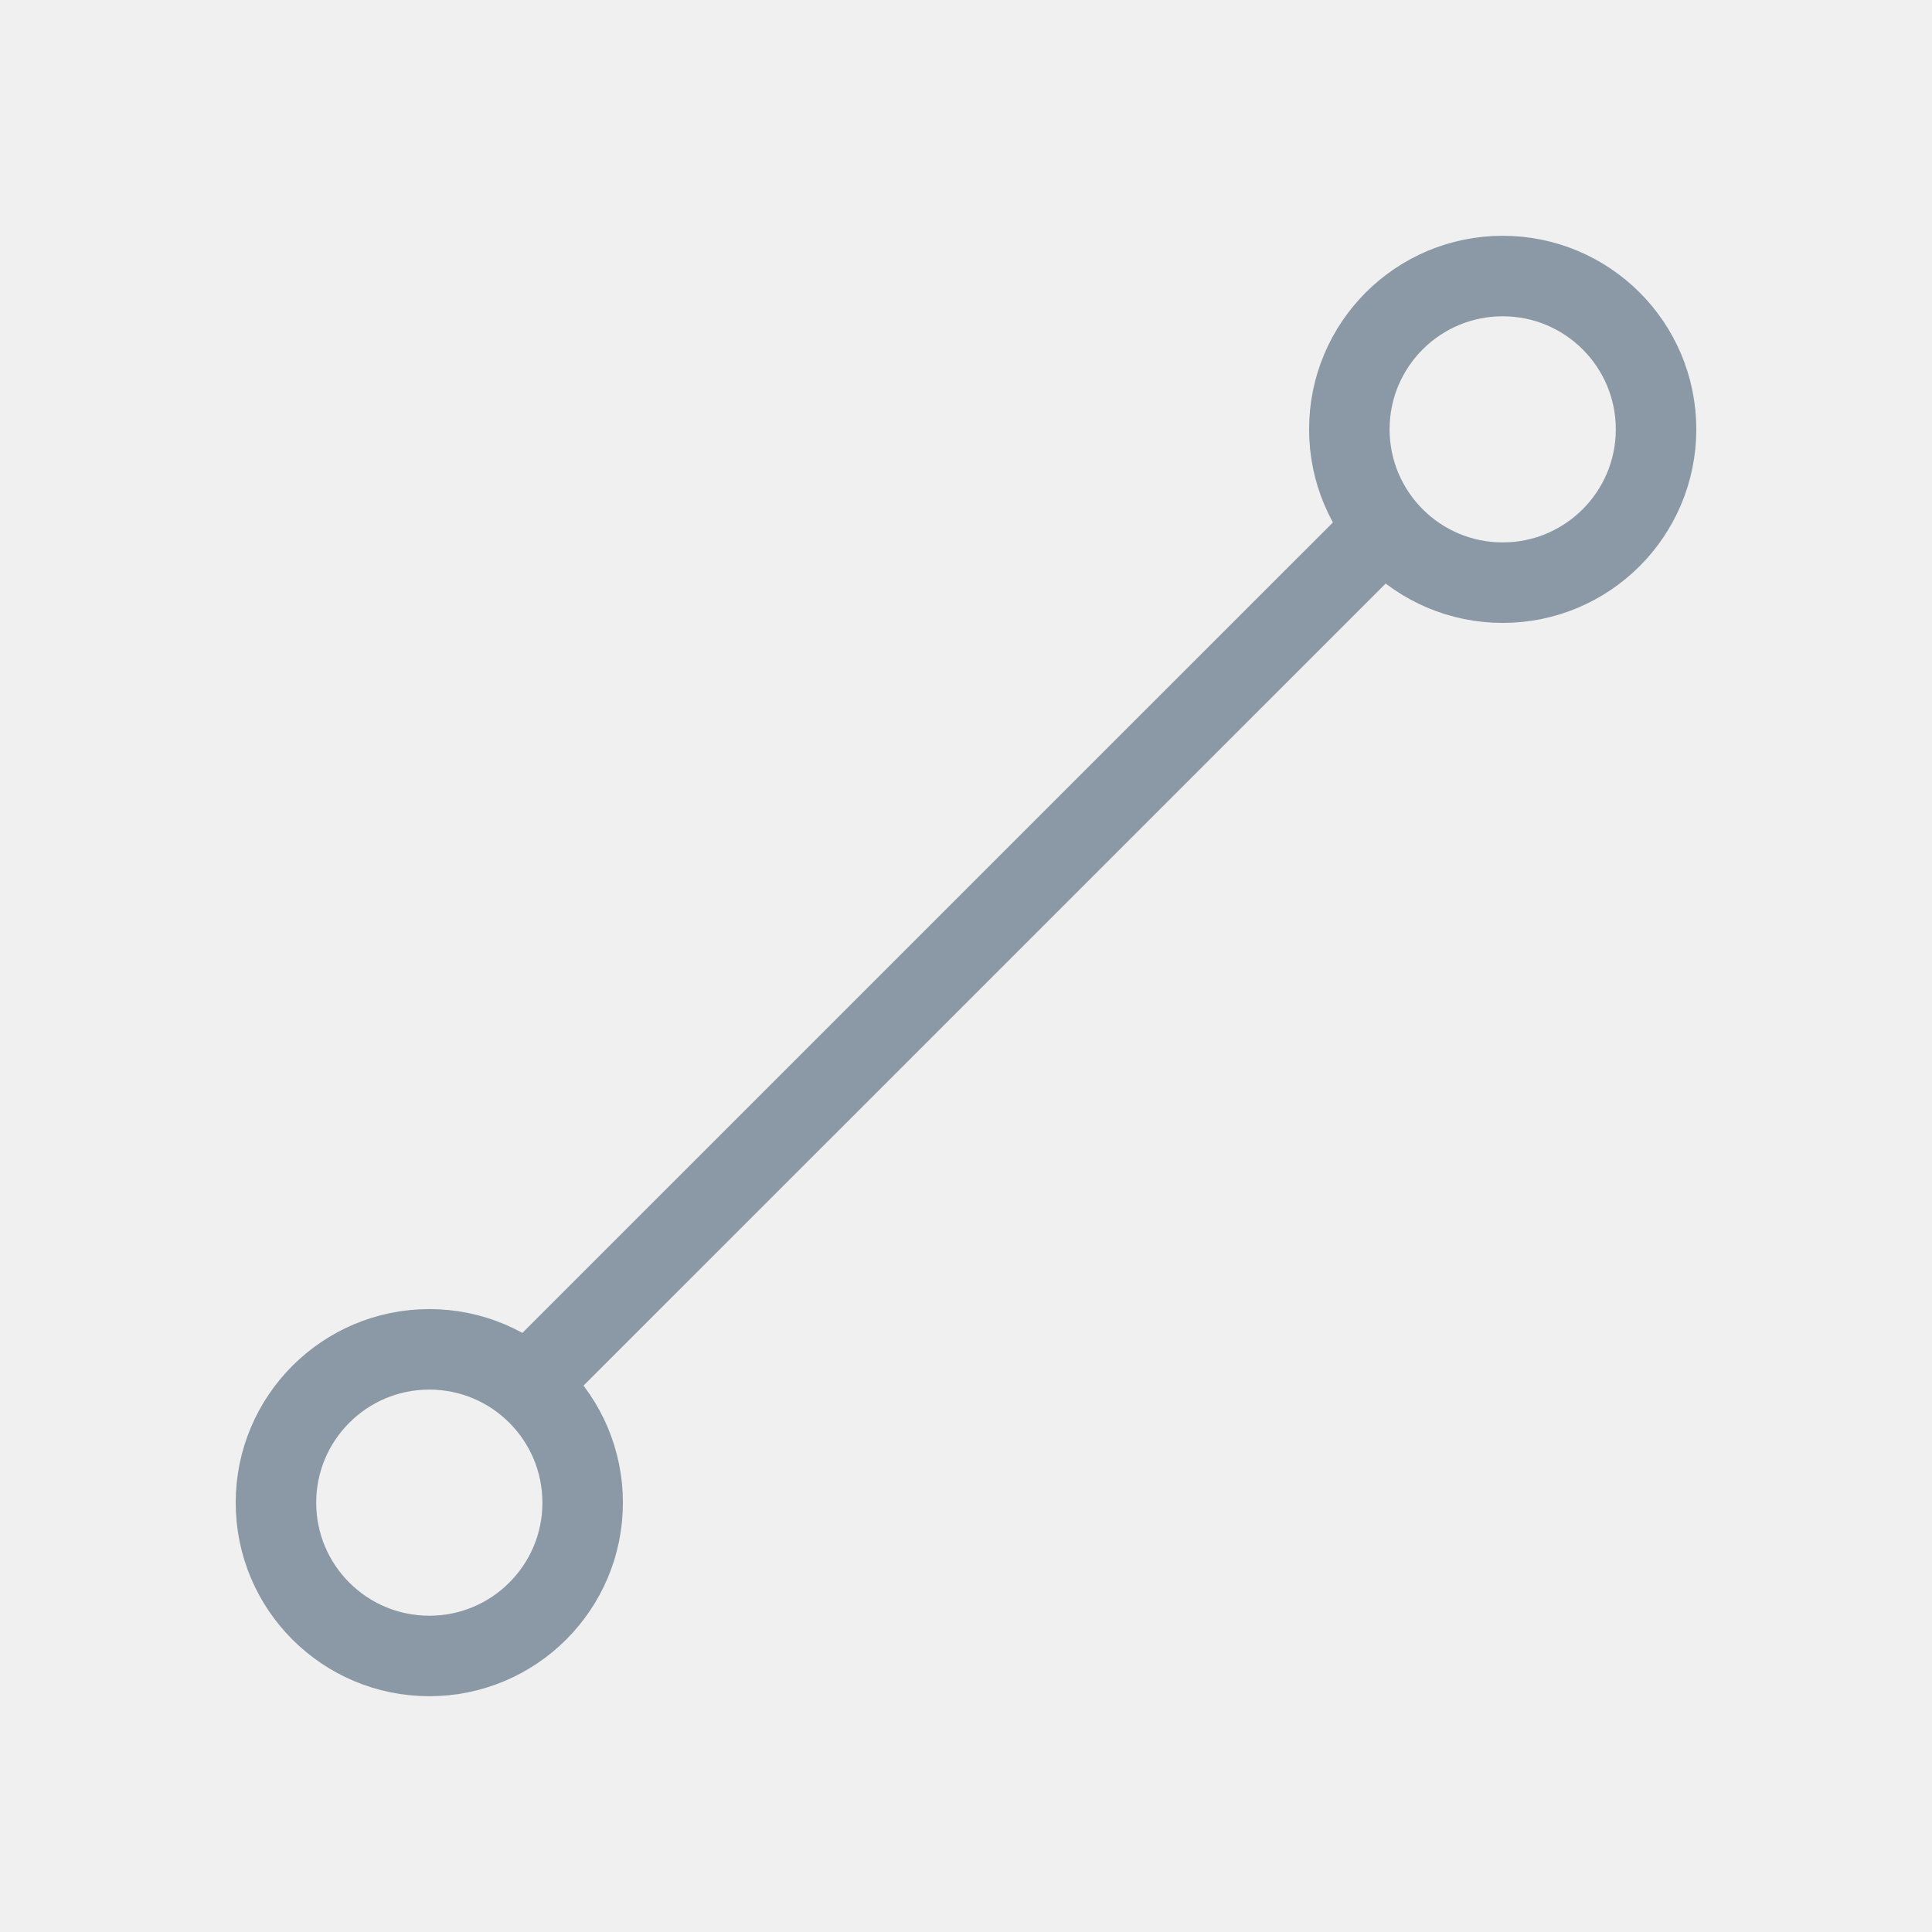
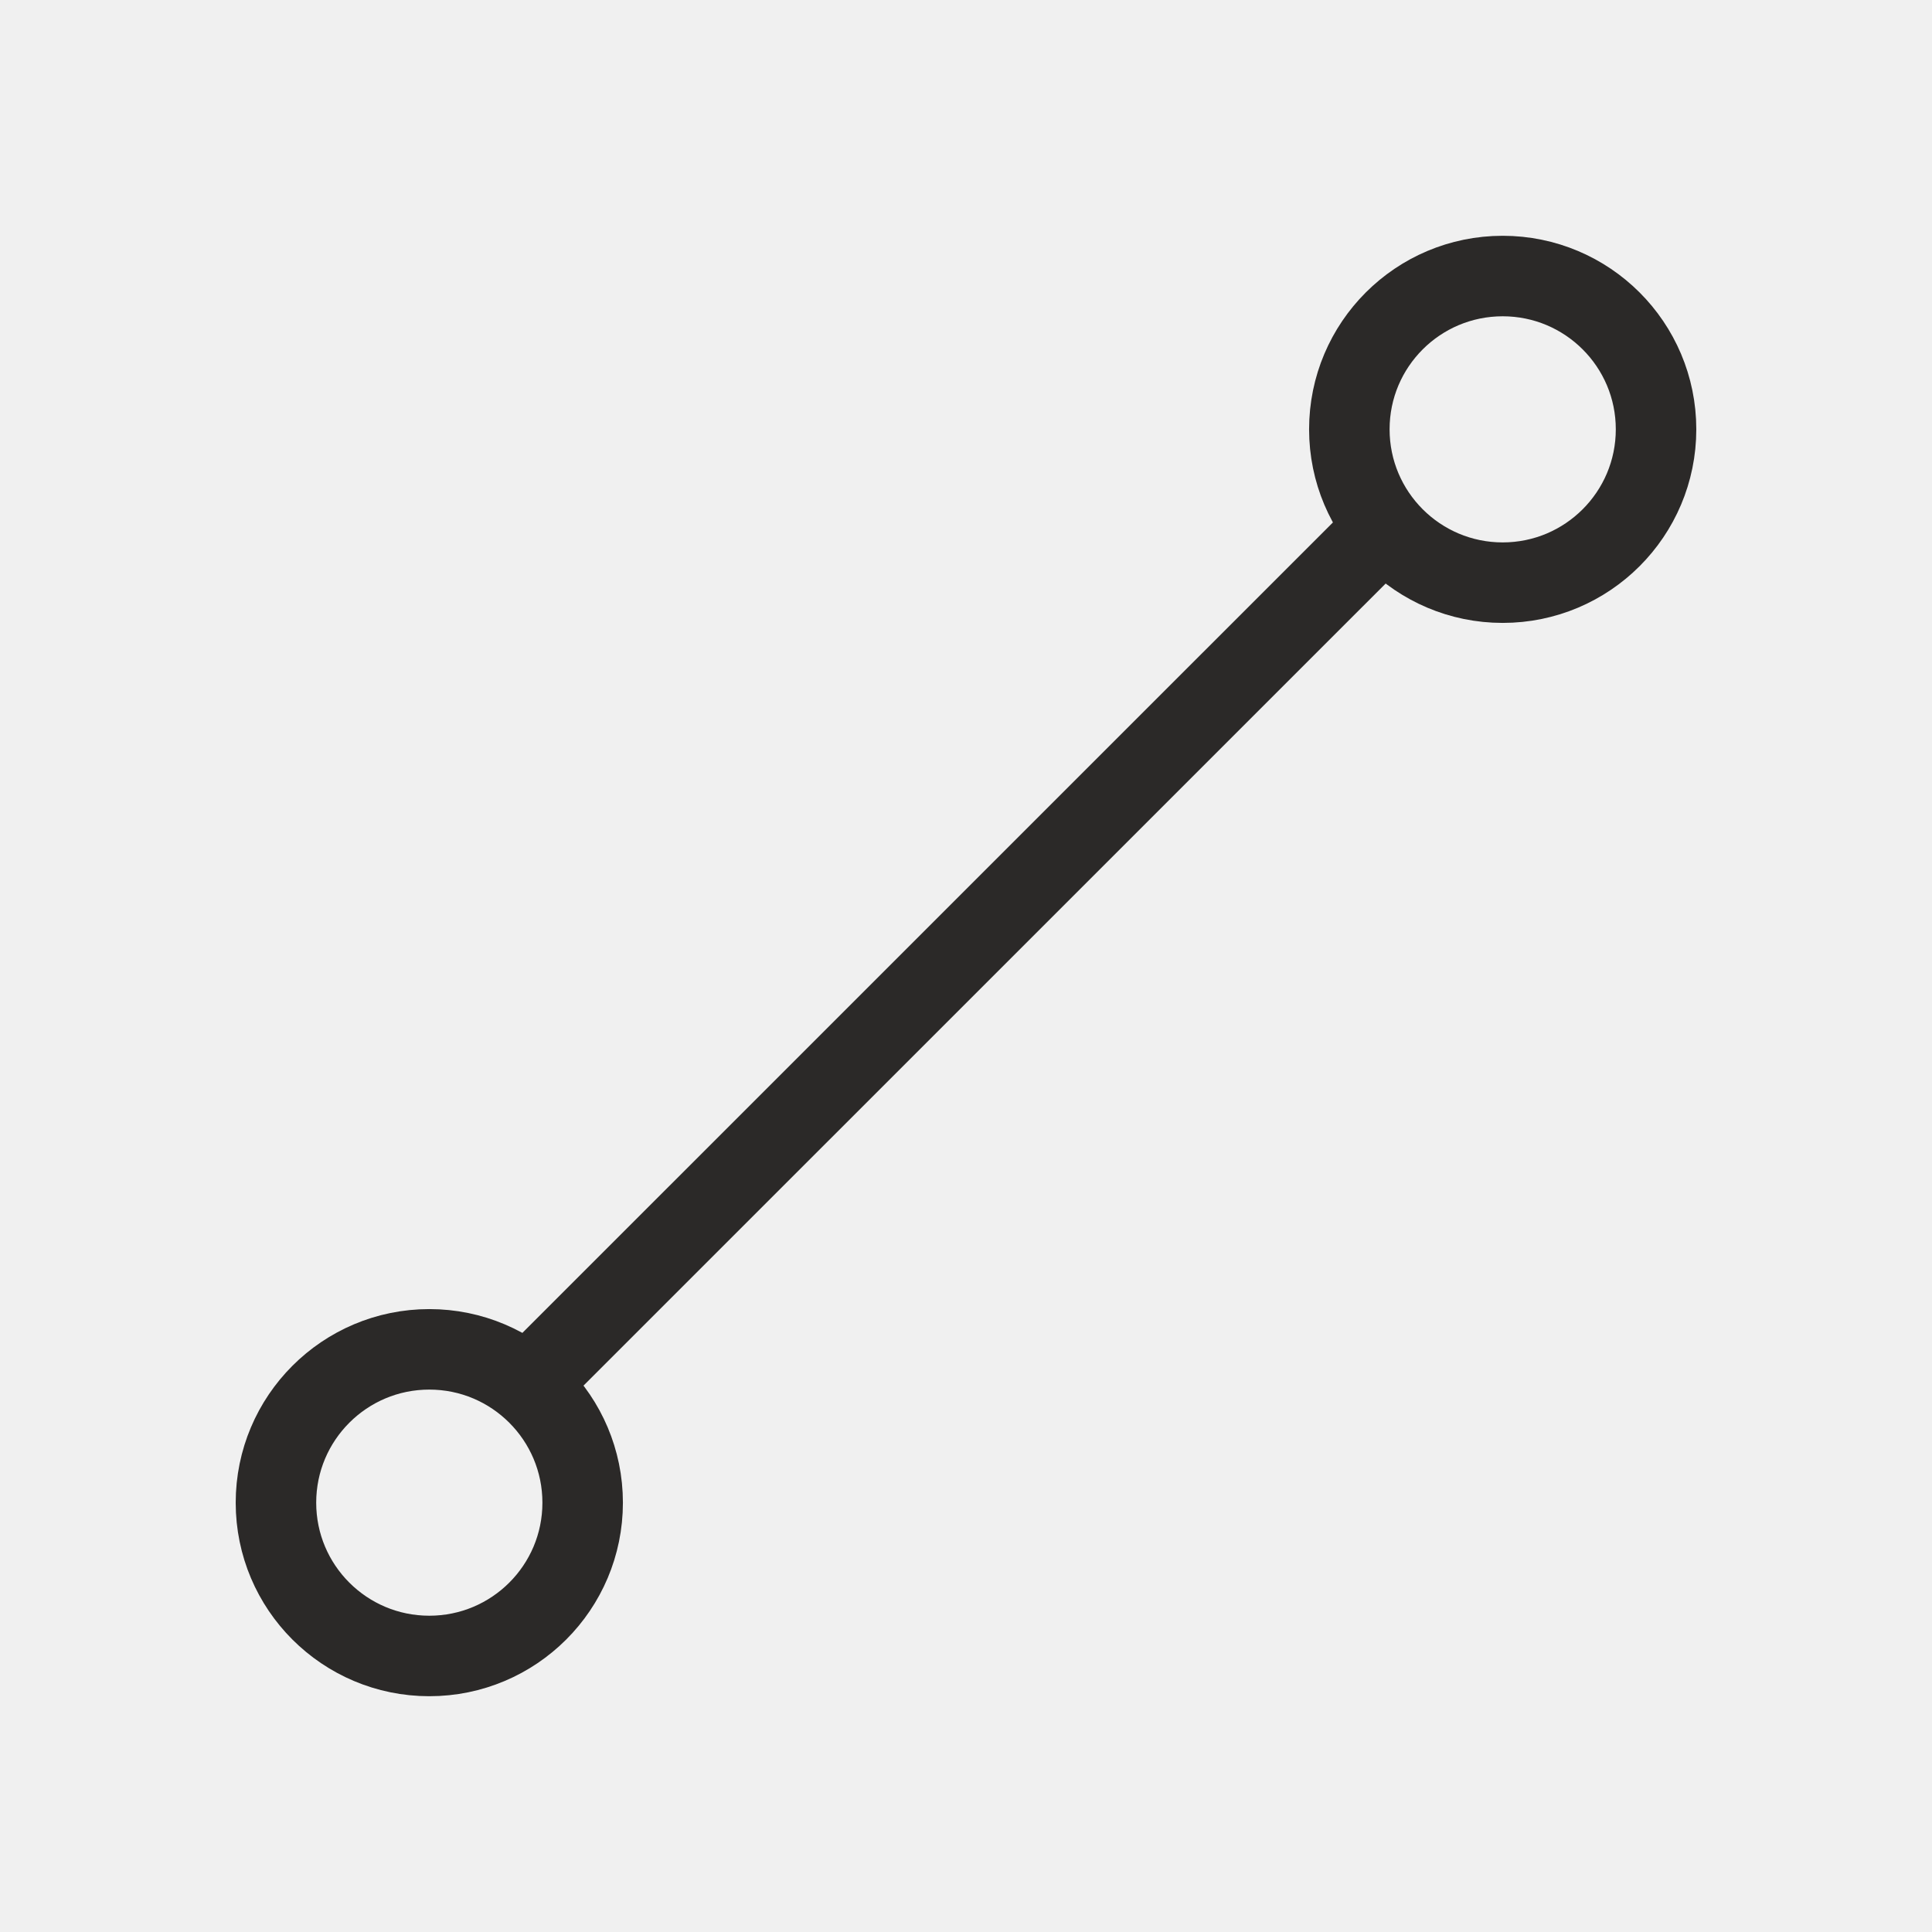
<svg xmlns="http://www.w3.org/2000/svg" width="24" height="24" viewBox="0 0 24 24" fill="none">
  <g clip-path="url(#clip0_7255_86007)">
-     <path d="M18.667 7.238C19.719 7.238 20.572 6.385 20.572 5.333C20.572 4.281 19.719 3.429 18.667 3.429C17.615 3.429 16.762 4.281 16.762 5.333C16.762 6.385 17.615 7.238 18.667 7.238Z" stroke="#8B98A5" stroke-linecap="round" stroke-linejoin="round" />
-     <path d="M5.333 20.571C6.385 20.571 7.238 19.719 7.238 18.667C7.238 17.615 6.385 16.762 5.333 16.762C4.281 16.762 3.428 17.615 3.428 18.667C3.428 19.719 4.281 20.571 5.333 20.571Z" stroke="#8B98A5" stroke-linecap="round" stroke-linejoin="round" />
-     <line x1="17.116" y1="6.639" x2="6.639" y2="17.115" stroke="#8B98A5" />
+     <path d="M18.667 7.238C19.719 7.238 20.572 6.385 20.572 5.333C20.572 4.281 19.719 3.429 18.667 3.429C17.615 3.429 16.762 4.281 16.762 5.333C16.762 6.385 17.615 7.238 18.667 7.238Z" stroke="#2b2928" stroke-linecap="round" stroke-linejoin="round" />
+     <path d="M5.333 20.571C6.385 20.571 7.238 19.719 7.238 18.667C7.238 17.615 6.385 16.762 5.333 16.762C4.281 16.762 3.428 17.615 3.428 18.667C3.428 19.719 4.281 20.571 5.333 20.571Z" stroke="#2b2928" stroke-linecap="round" stroke-linejoin="round" />
+     <line x1="17.116" y1="6.639" x2="6.639" y2="17.115" stroke="#2b2928" />
  </g>
  <defs>
    <clipPath id="clip0_7255_86007">
      <rect width="20" height="20" fill="white" transform="translate(2 2)" />
    </clipPath>
  </defs>
</svg>
